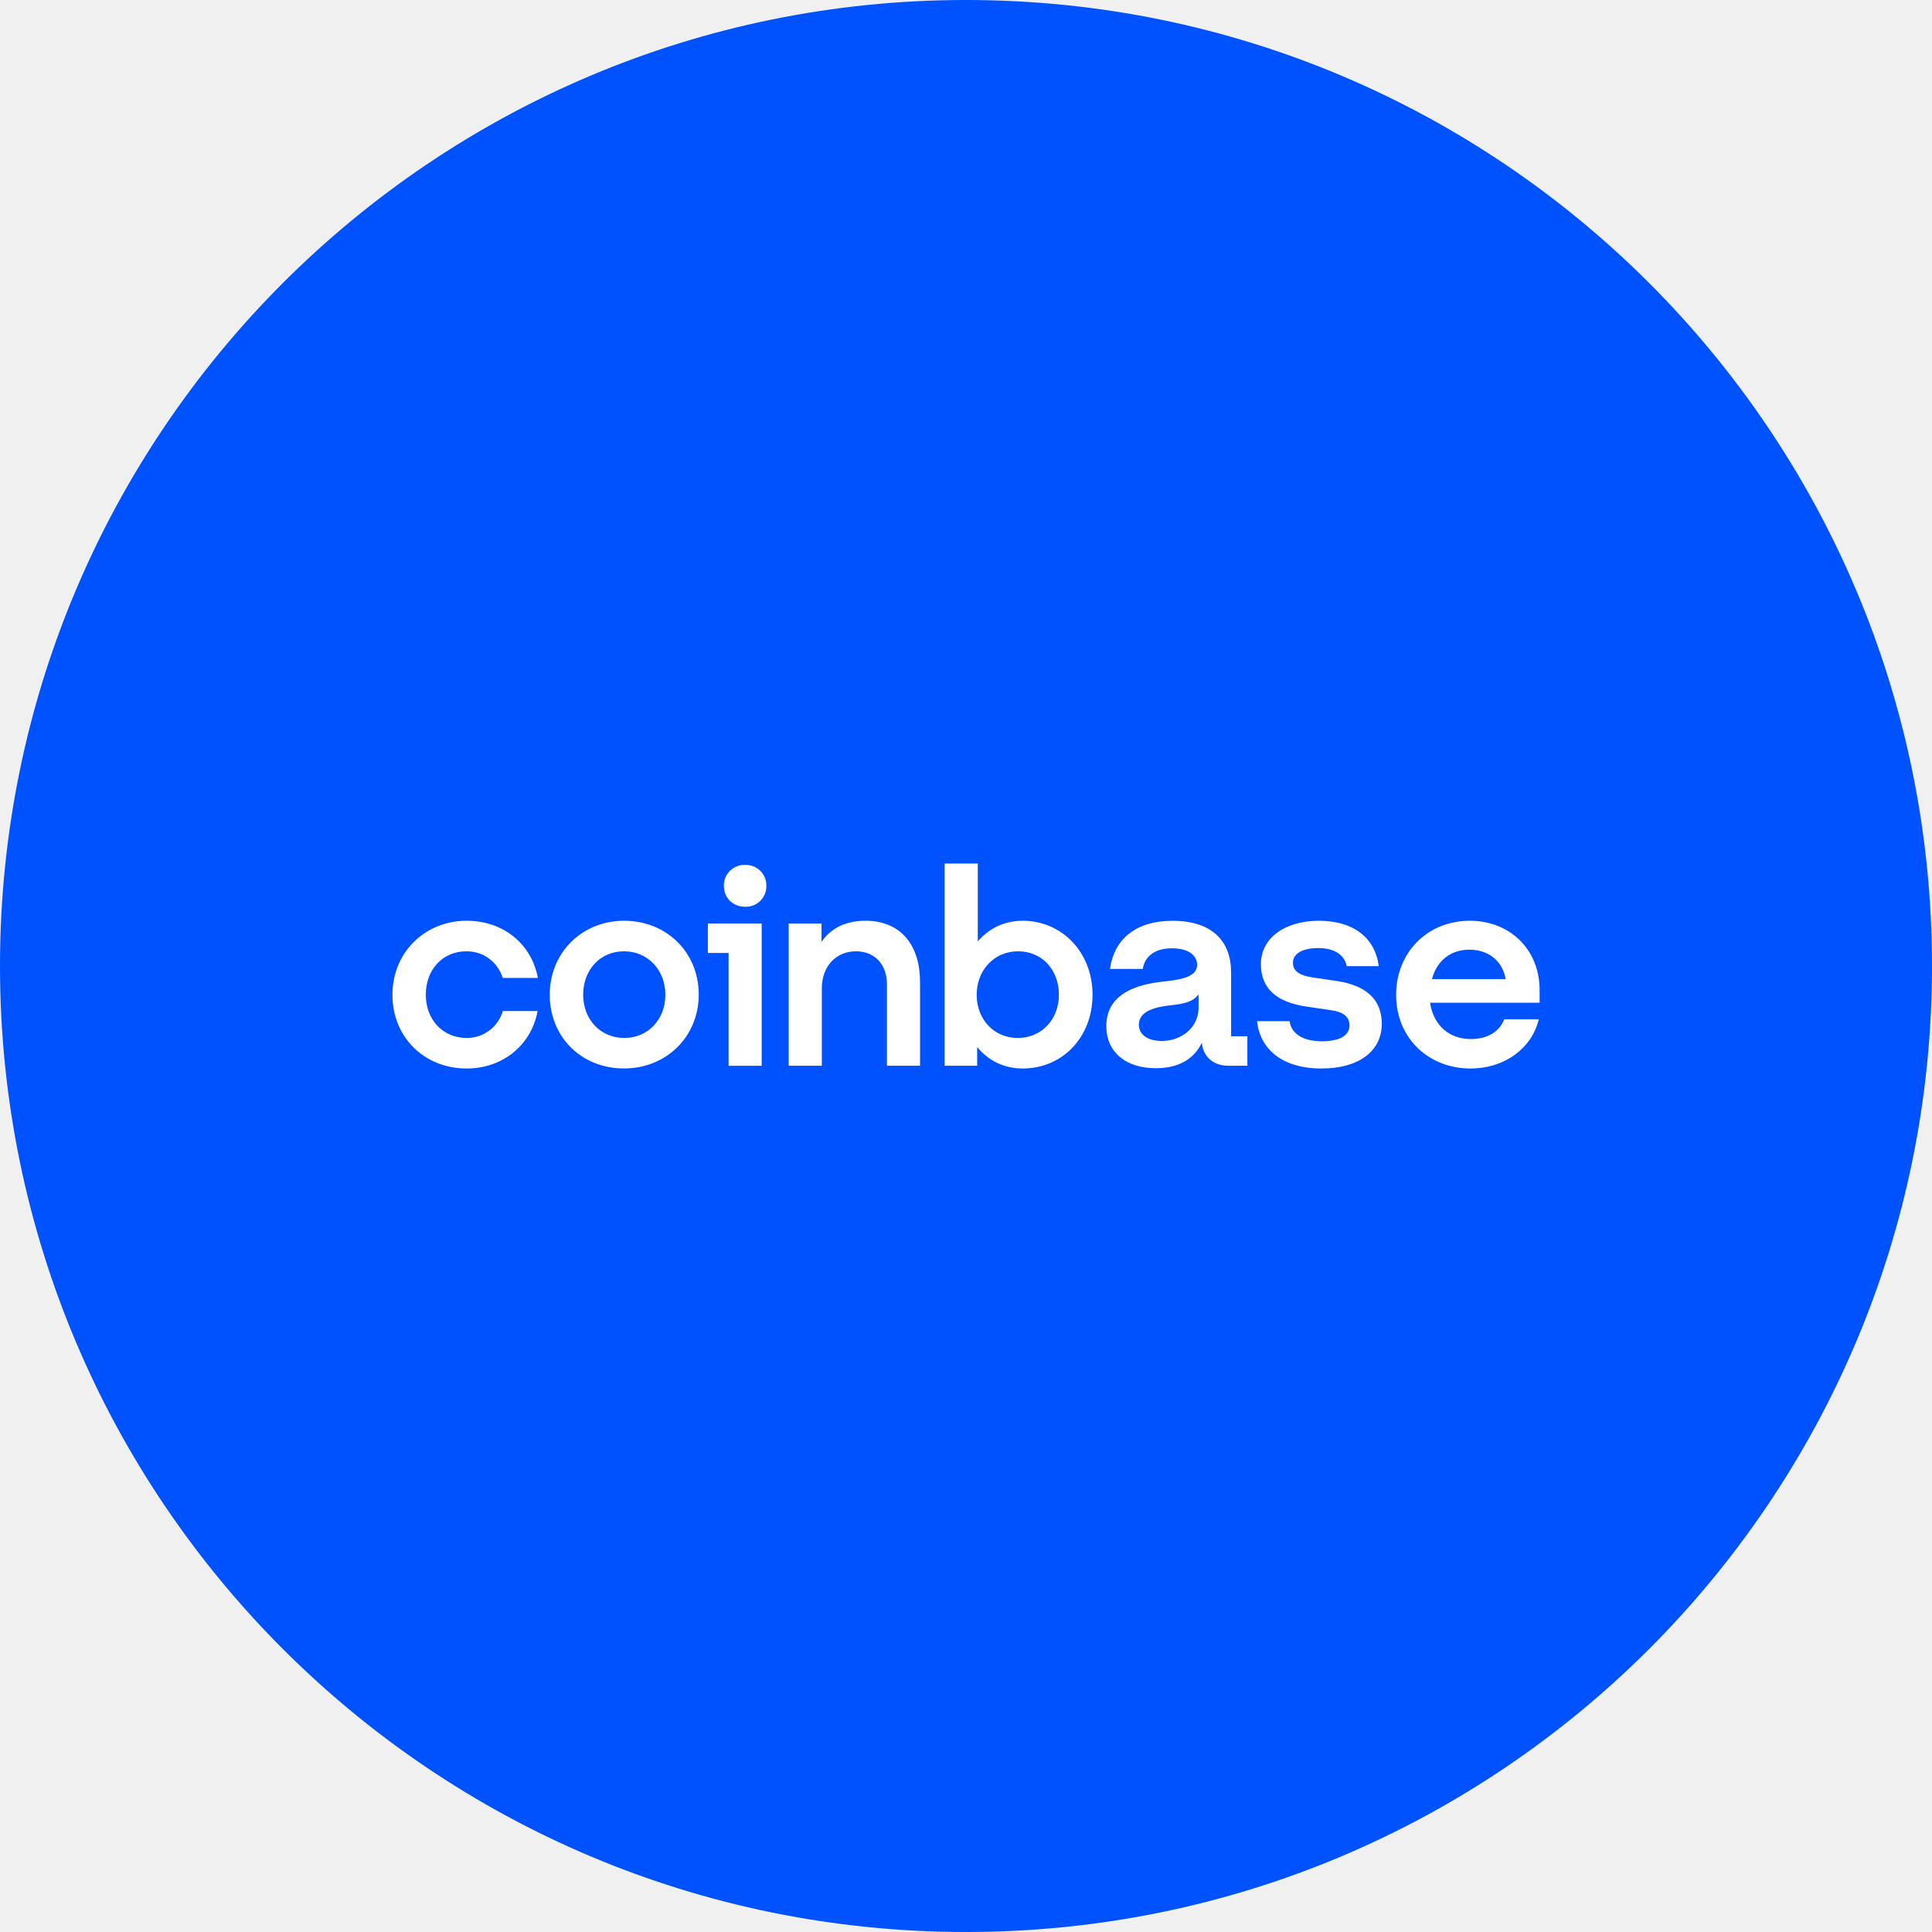
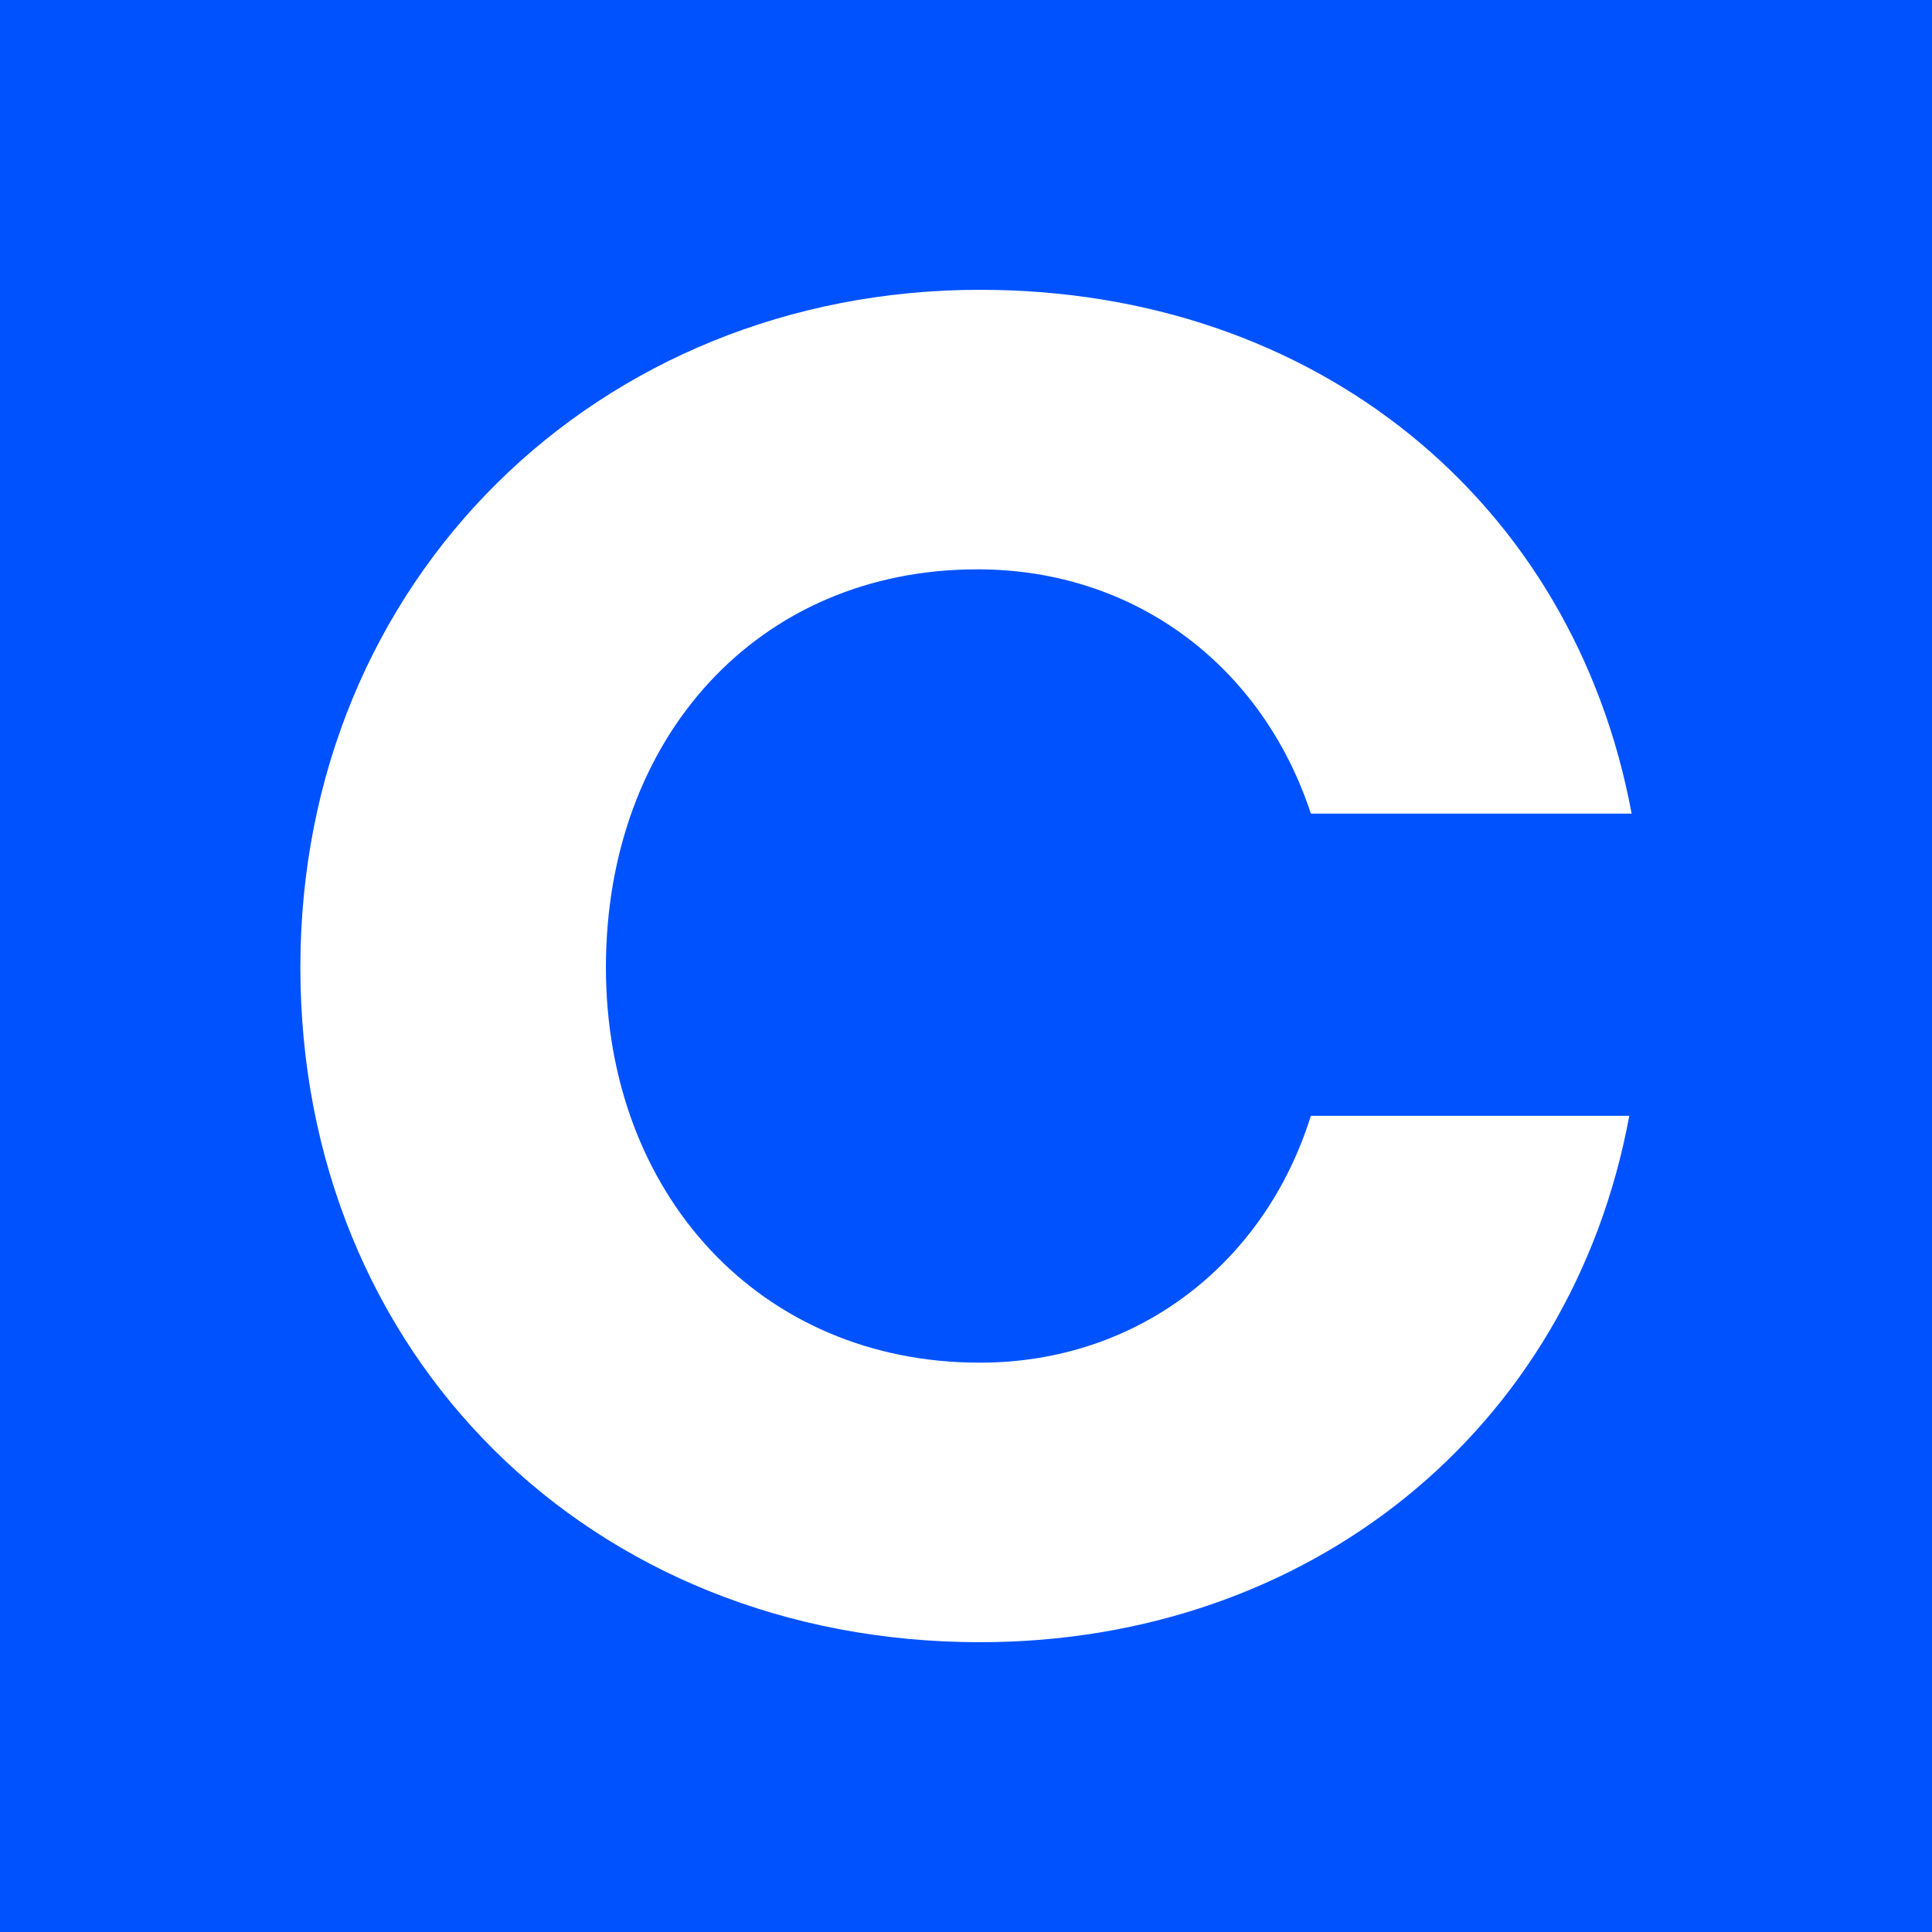
- <svg xmlns="http://www.w3.org/2000/svg" viewBox="0 0 32 32">
-   <circle cx="16" cy="16" r="16" fill="#0052FF" />
-   <g fill="#fff" transform="translate(6.5 6.5) scale(0.7917)">
-     <path d="M4.844 11.053c-.872 0-1.553.662-1.553 1.548s.664 1.542 1.553 1.542c.889 0 1.564-.667 1.564-1.547 0-.875-.664-1.543-1.564-1.543zm.006 2.452c-.497 0-.86-.386-.86-.904 0-.523.357-.909.854-.909.502 0 .866.392.866.91 0 .517-.364.903-.86.903zm1.749-1.778h.433v2.36h.693V11.11H6.599zm-5.052-.035c.364 0 .653.224.762.558h.734c-.133-.713-.722-1.197-1.49-1.197-.872 0-1.553.662-1.553 1.548 0 .887.664 1.543 1.553 1.543.75 0 1.351-.484 1.484-1.203h-.728a.78.78 0 01-.756.564c-.502 0-.855-.386-.855-.904 0-.523.347-.909.85-.909zm18.215.622l-.508-.075c-.242-.035-.415-.115-.415-.305 0-.207.225-.31.53-.31.336 0 .55.143.595.379h.67c-.075-.599-.537-.95-1.247-.95-.733 0-1.218.375-1.218.904 0 .506.317.8.958.892l.508.075c.249.034.387.132.387.316 0 .236-.242.334-.577.334-.41 0-.641-.167-.676-.42h-.681c.064.581.52.99 1.35.99.757 0 1.26-.346 1.26-.938 0-.53-.364-.806-.936-.892zM7.378 9.885a.429.429 0 00-.444.437c0 .254.19.438.444.438a.429.429 0 00.445-.438.429.429 0 00-.445-.437zm10.167 2.245c0-.645-.392-1.076-1.224-1.076-.785 0-1.224.397-1.31 1.007h.687c.035-.236.22-.432.612-.432.352 0 .525.155.525.345 0 .248-.317.311-.71.351-.531.058-1.19.242-1.19.933 0 .535.4.88 1.034.88.497 0 .809-.207.965-.535.023.293.242.483.548.483h.404v-.616h-.34v-1.34zm-.68.748c0 .397-.347.69-.769.69-.26 0-.48-.11-.48-.34 0-.293.353-.373.676-.408.312-.028.485-.097.572-.23zm-3.679-1.825c-.386 0-.71.162-.94.432V9.856h-.693v4.23h.68v-.391c.232.282.56.449.953.449.832 0 1.461-.656 1.461-1.543 0-.886-.64-1.548-1.46-1.548zm-.103 2.452c-.497 0-.86-.386-.86-.904 0-.517.369-.909.865-.909.503 0 .855.386.855.91 0 .517-.364.903-.86.903zm-3.187-2.452c-.45 0-.745.184-.919.443v-.385H8.29v2.975h.693v-1.617c0-.455.289-.777.716-.777.398 0 .647.282.647.69v1.704h.692v-1.755c0-.748-.386-1.278-1.142-1.278zM24 12.503c0-.851-.624-1.45-1.46-1.45-.89 0-1.542.668-1.542 1.548 0 .927.698 1.543 1.553 1.543.722 0 1.287-.426 1.432-1.03h-.722c-.104.264-.358.414-.699.414-.445 0-.78-.276-.854-.76H24v-.264zm-2.252-.23c.11-.414.422-.615.78-.615.392 0 .693.224.762.615Z" />
+ <svg xmlns="http://www.w3.org/2000/svg" width="60" height="60" viewBox="0 0 60 60" fill="none">
+   <rect width="60" height="60" fill="#0052FF" />
+   <g clip-path="url(#clip0_260_299)">
+     <path d="M30.353 17.681C35.298 17.681 39.22 20.731 40.71 25.267H50.672C48.867 15.57 40.867 9 30.432 9C18.583 9 9.328 17.995 9.328 30.04C9.328 42.086 18.352 51 30.432 51C40.633 51 48.792 44.43 50.599 34.653H40.709C39.297 39.189 35.377 42.319 30.429 42.319C23.602 42.319 18.817 37.078 18.817 30.04C18.82 22.922 23.528 17.681 30.353 17.681Z" fill="white" />
  </g>
+   <defs>
+     <clipPath id="clip0_260_299">
+       <rect width="42" height="42" fill="white" transform="translate(9 9)" />
+     </clipPath>
+   </defs>
</svg>
